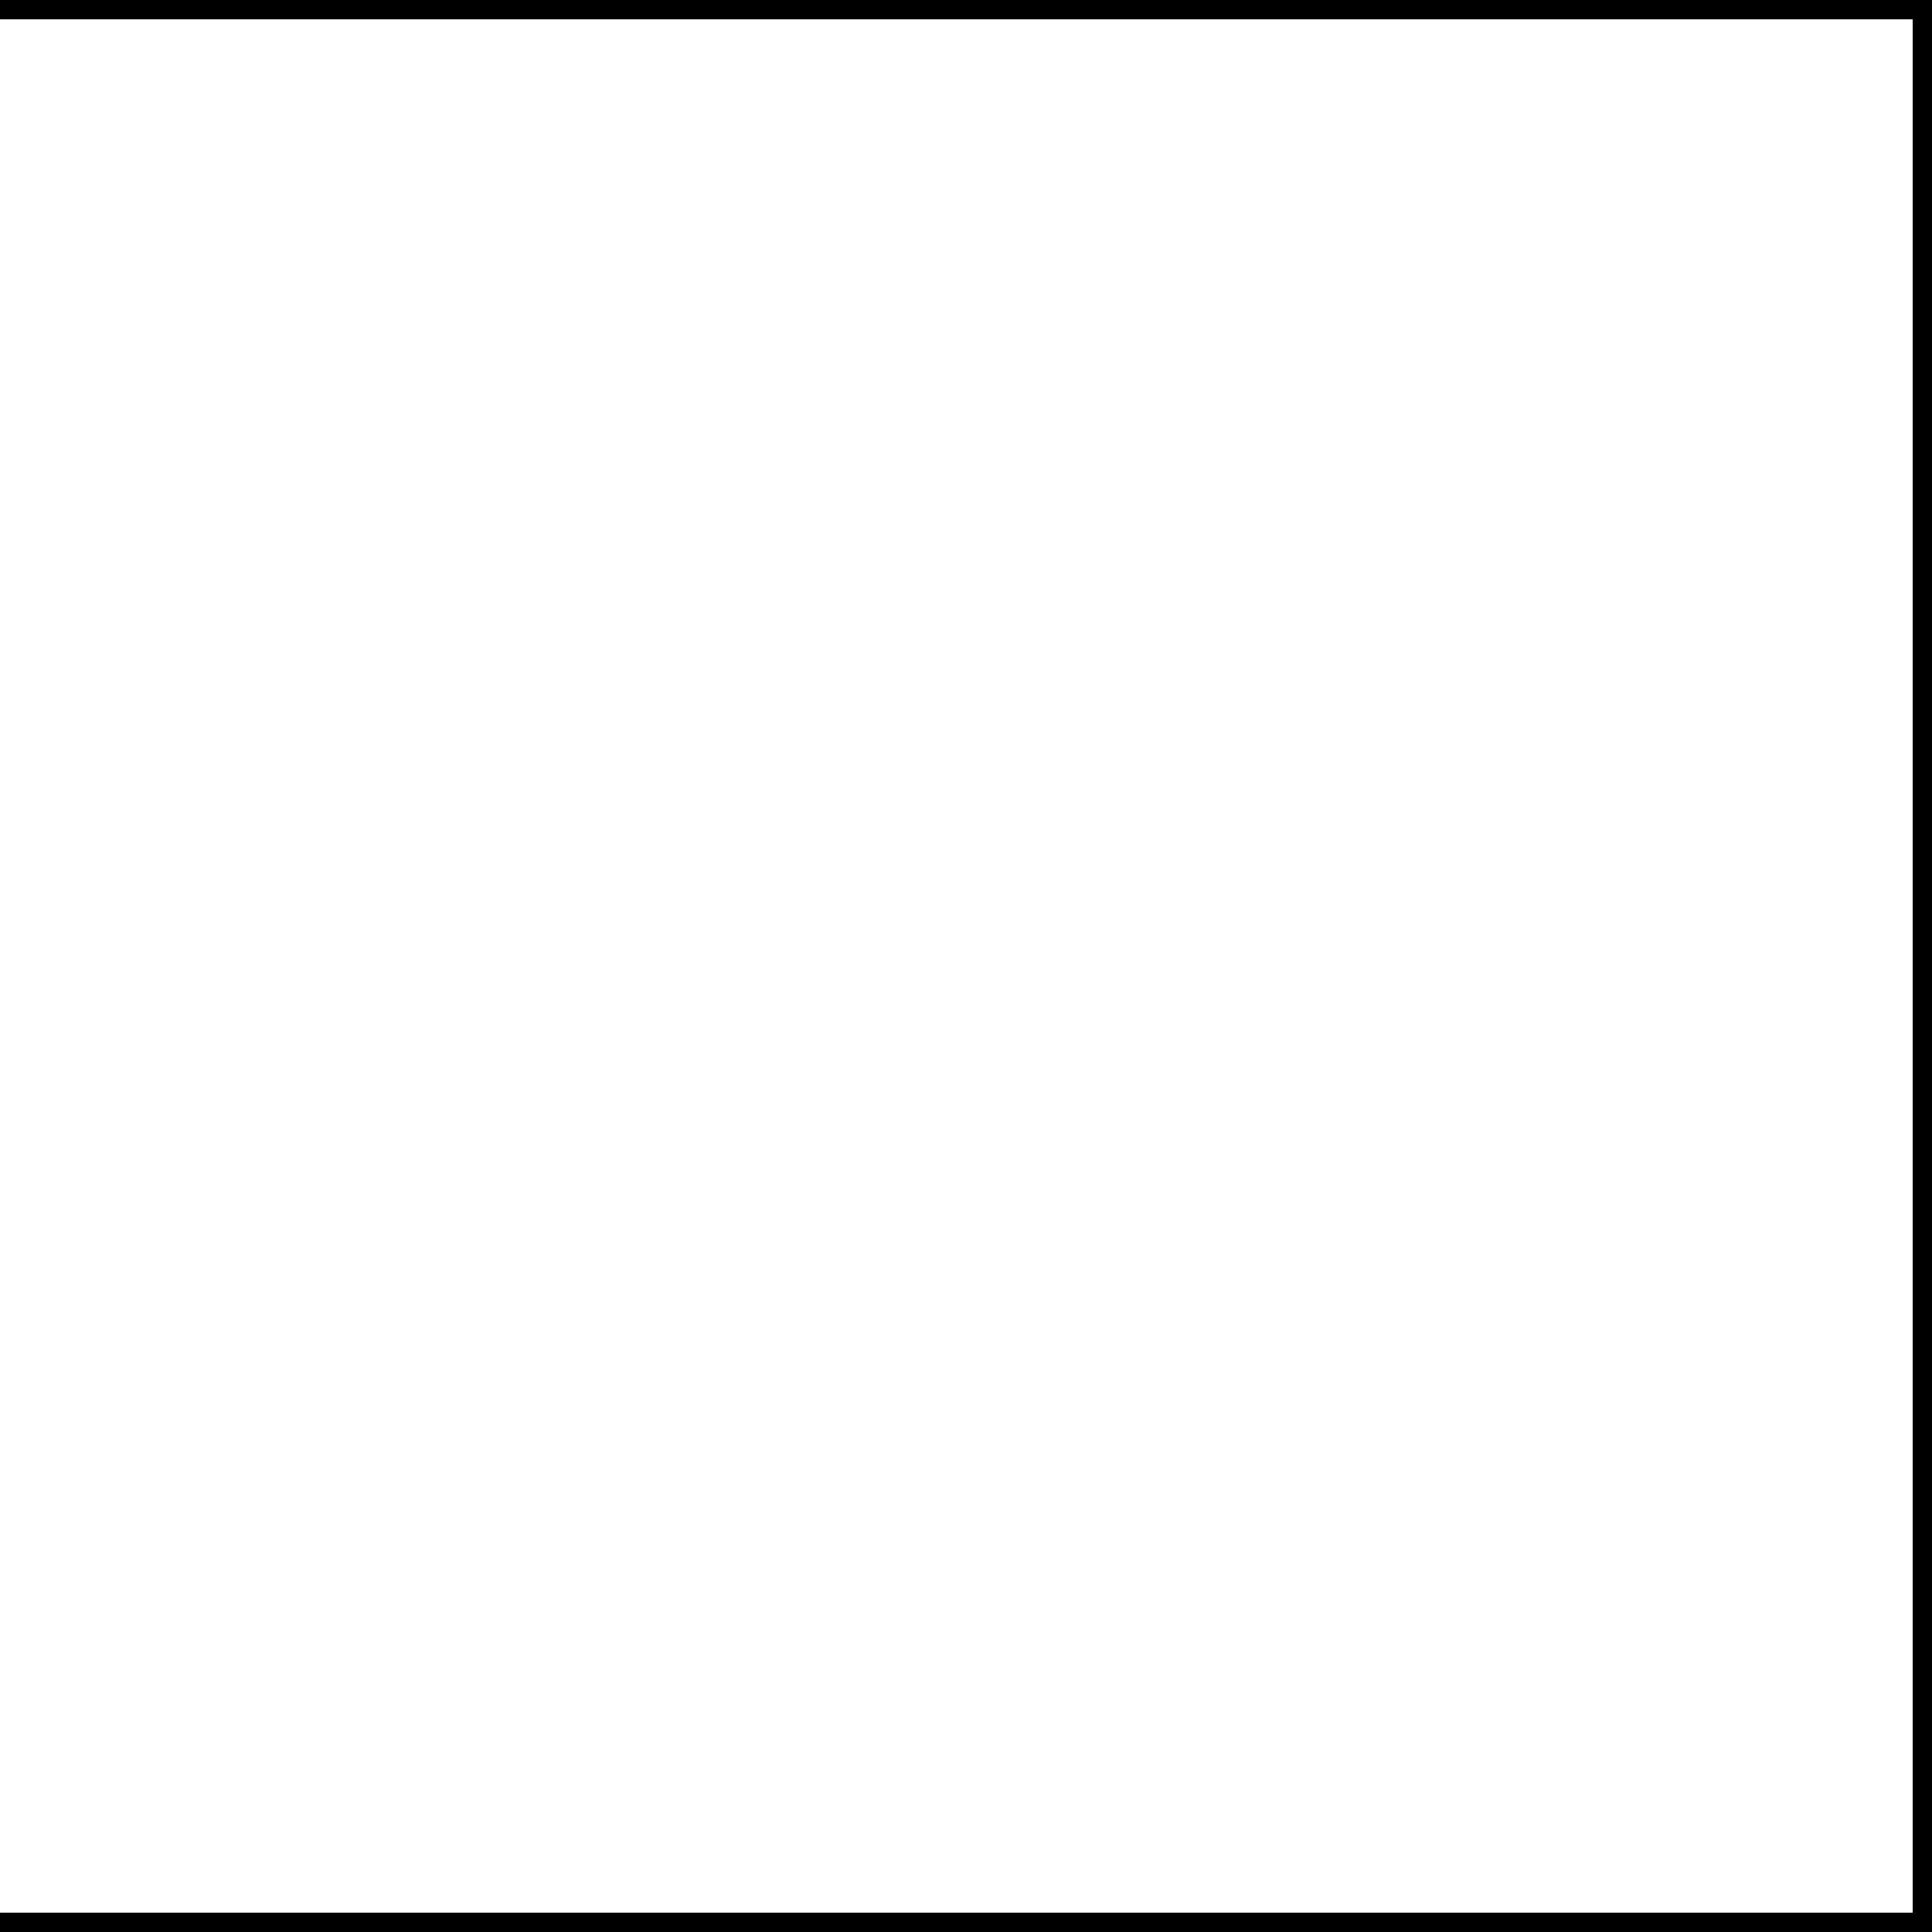
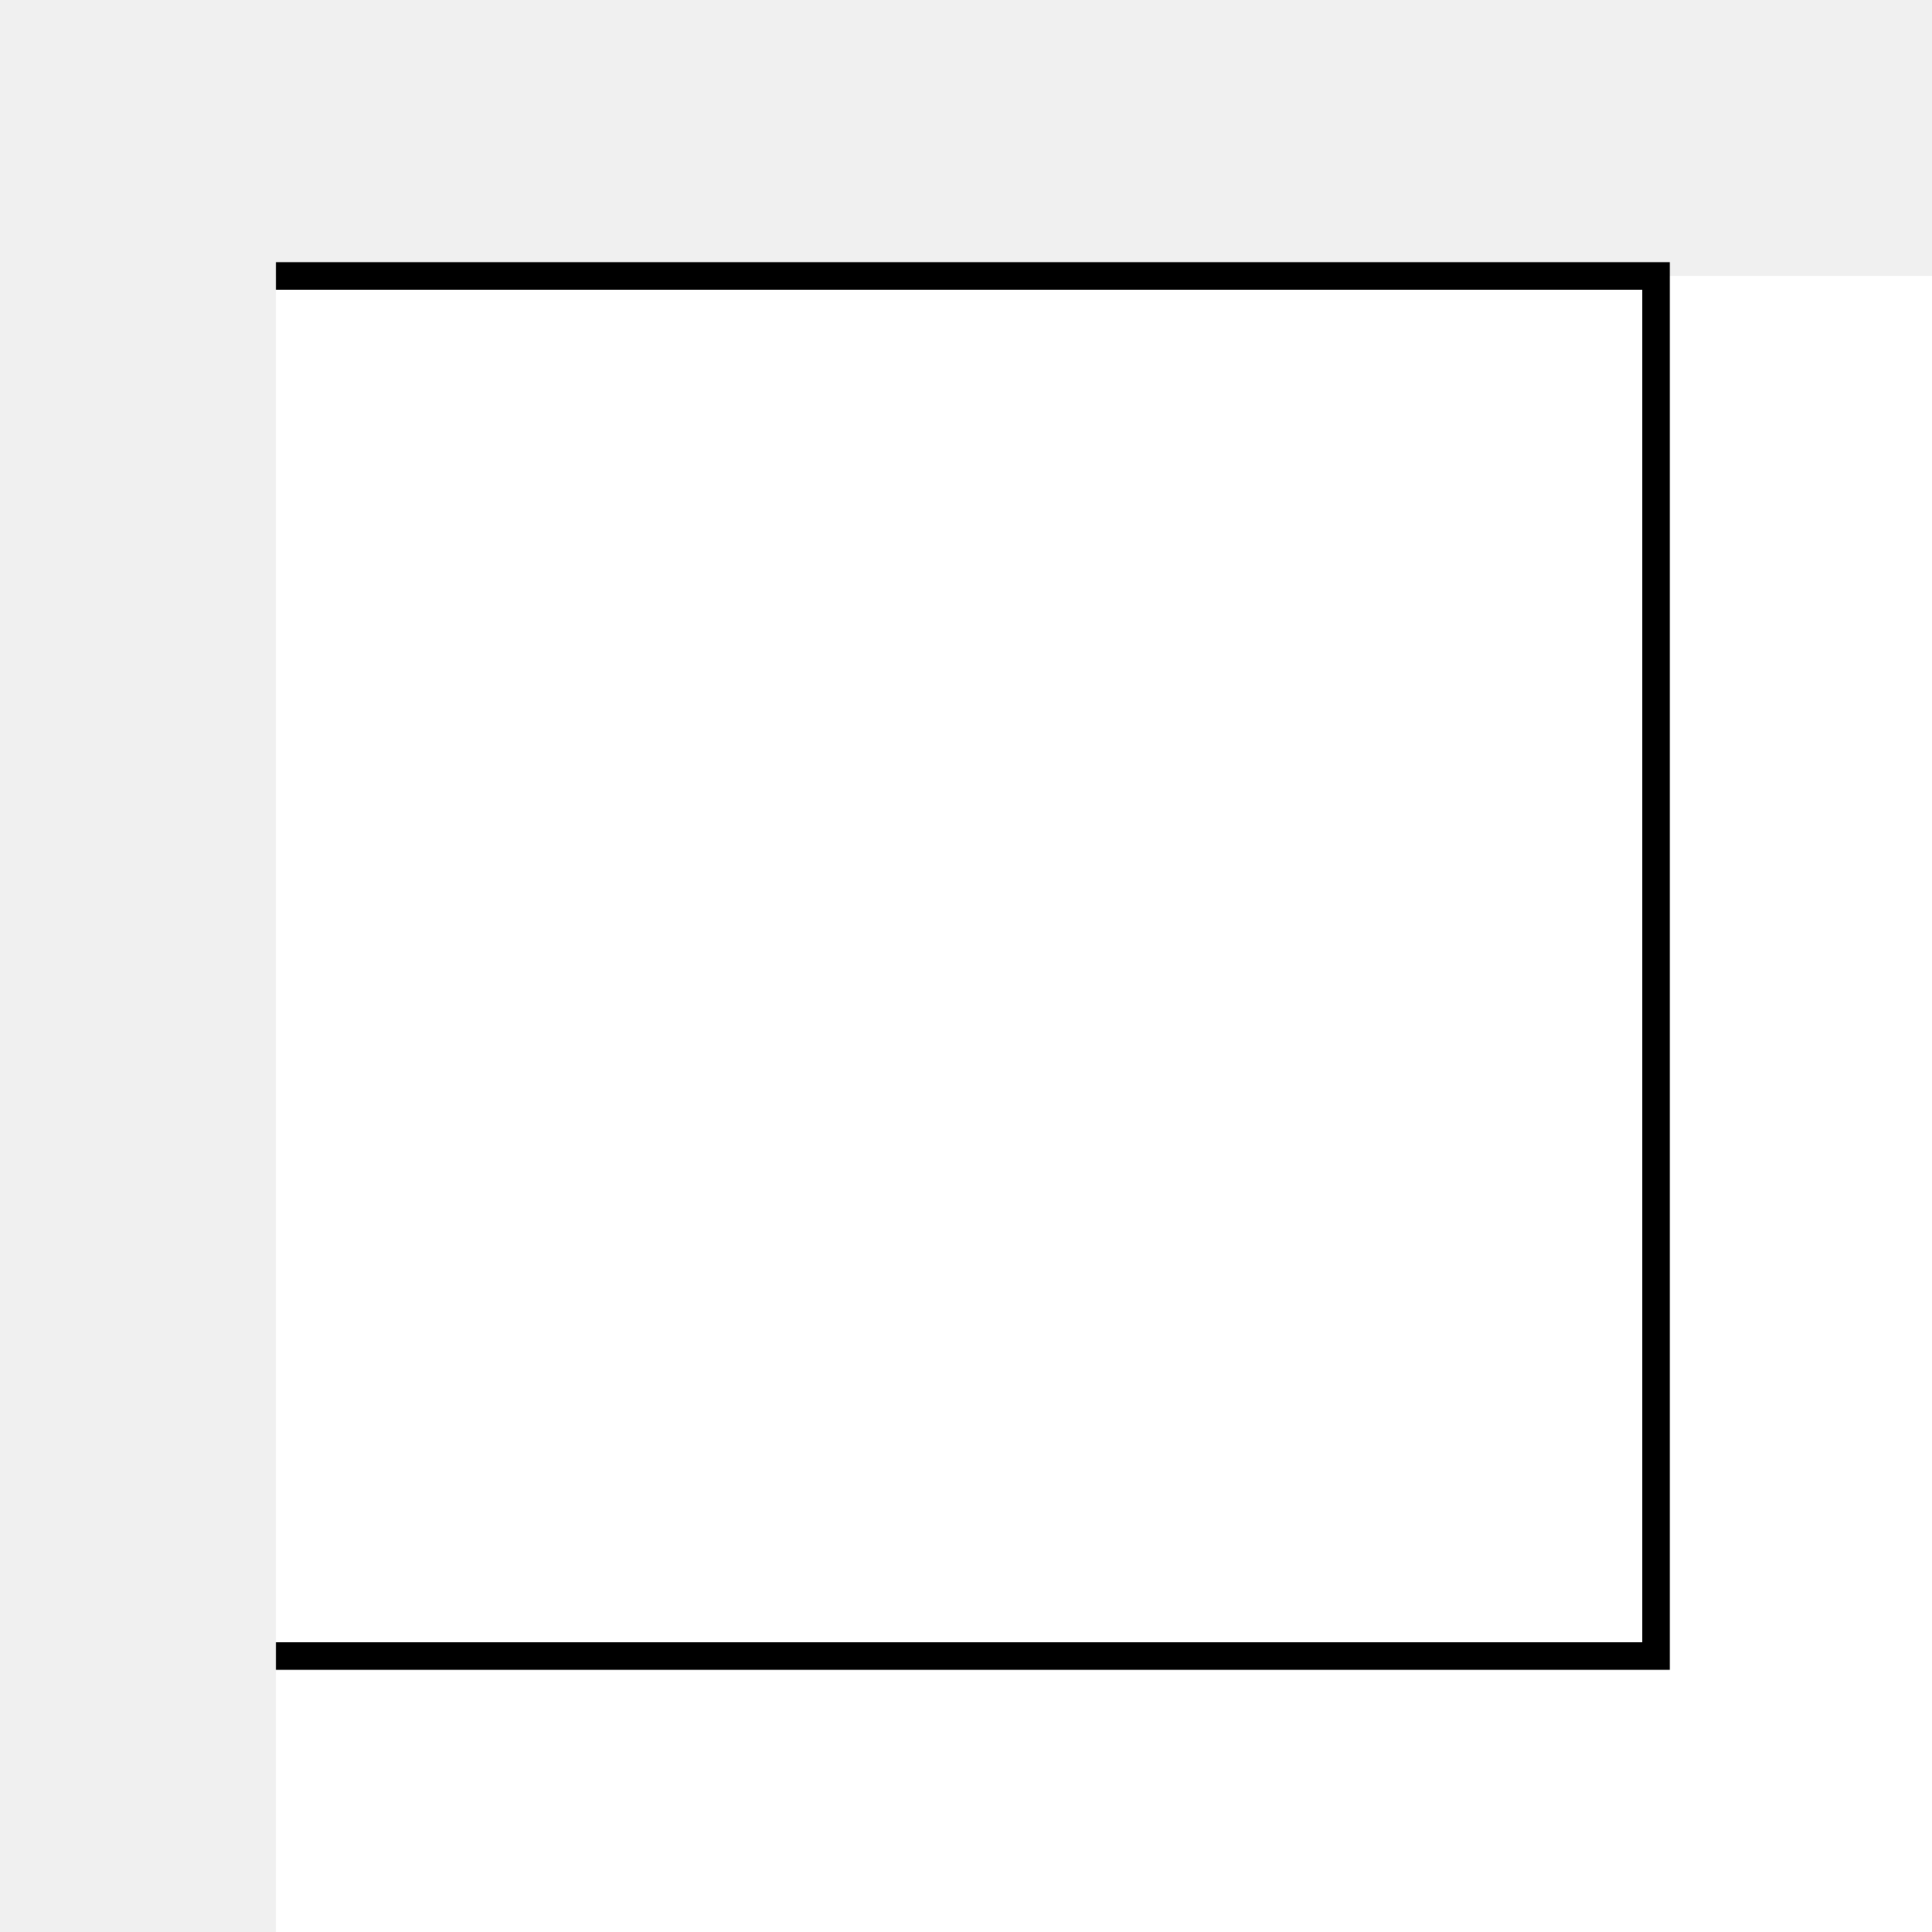
- <svg xmlns="http://www.w3.org/2000/svg" width="50" height="50" viewBox="0 0 50 50">
+ <svg xmlns="http://www.w3.org/2000/svg" width="70" height="70" viewBox="-10 -10 70 70">
  <rect width="100%" height="100%" fill="white" />
  <g transform="matrix(1 0 0 -1 0 50)">
    <g transform="matrix(1 0 0 1 0 0)">
      <path d="M 0 0 L 50 0 L 50 50 L 0 50" fill="none" stroke="black" />
    </g>
  </g>
</svg>
